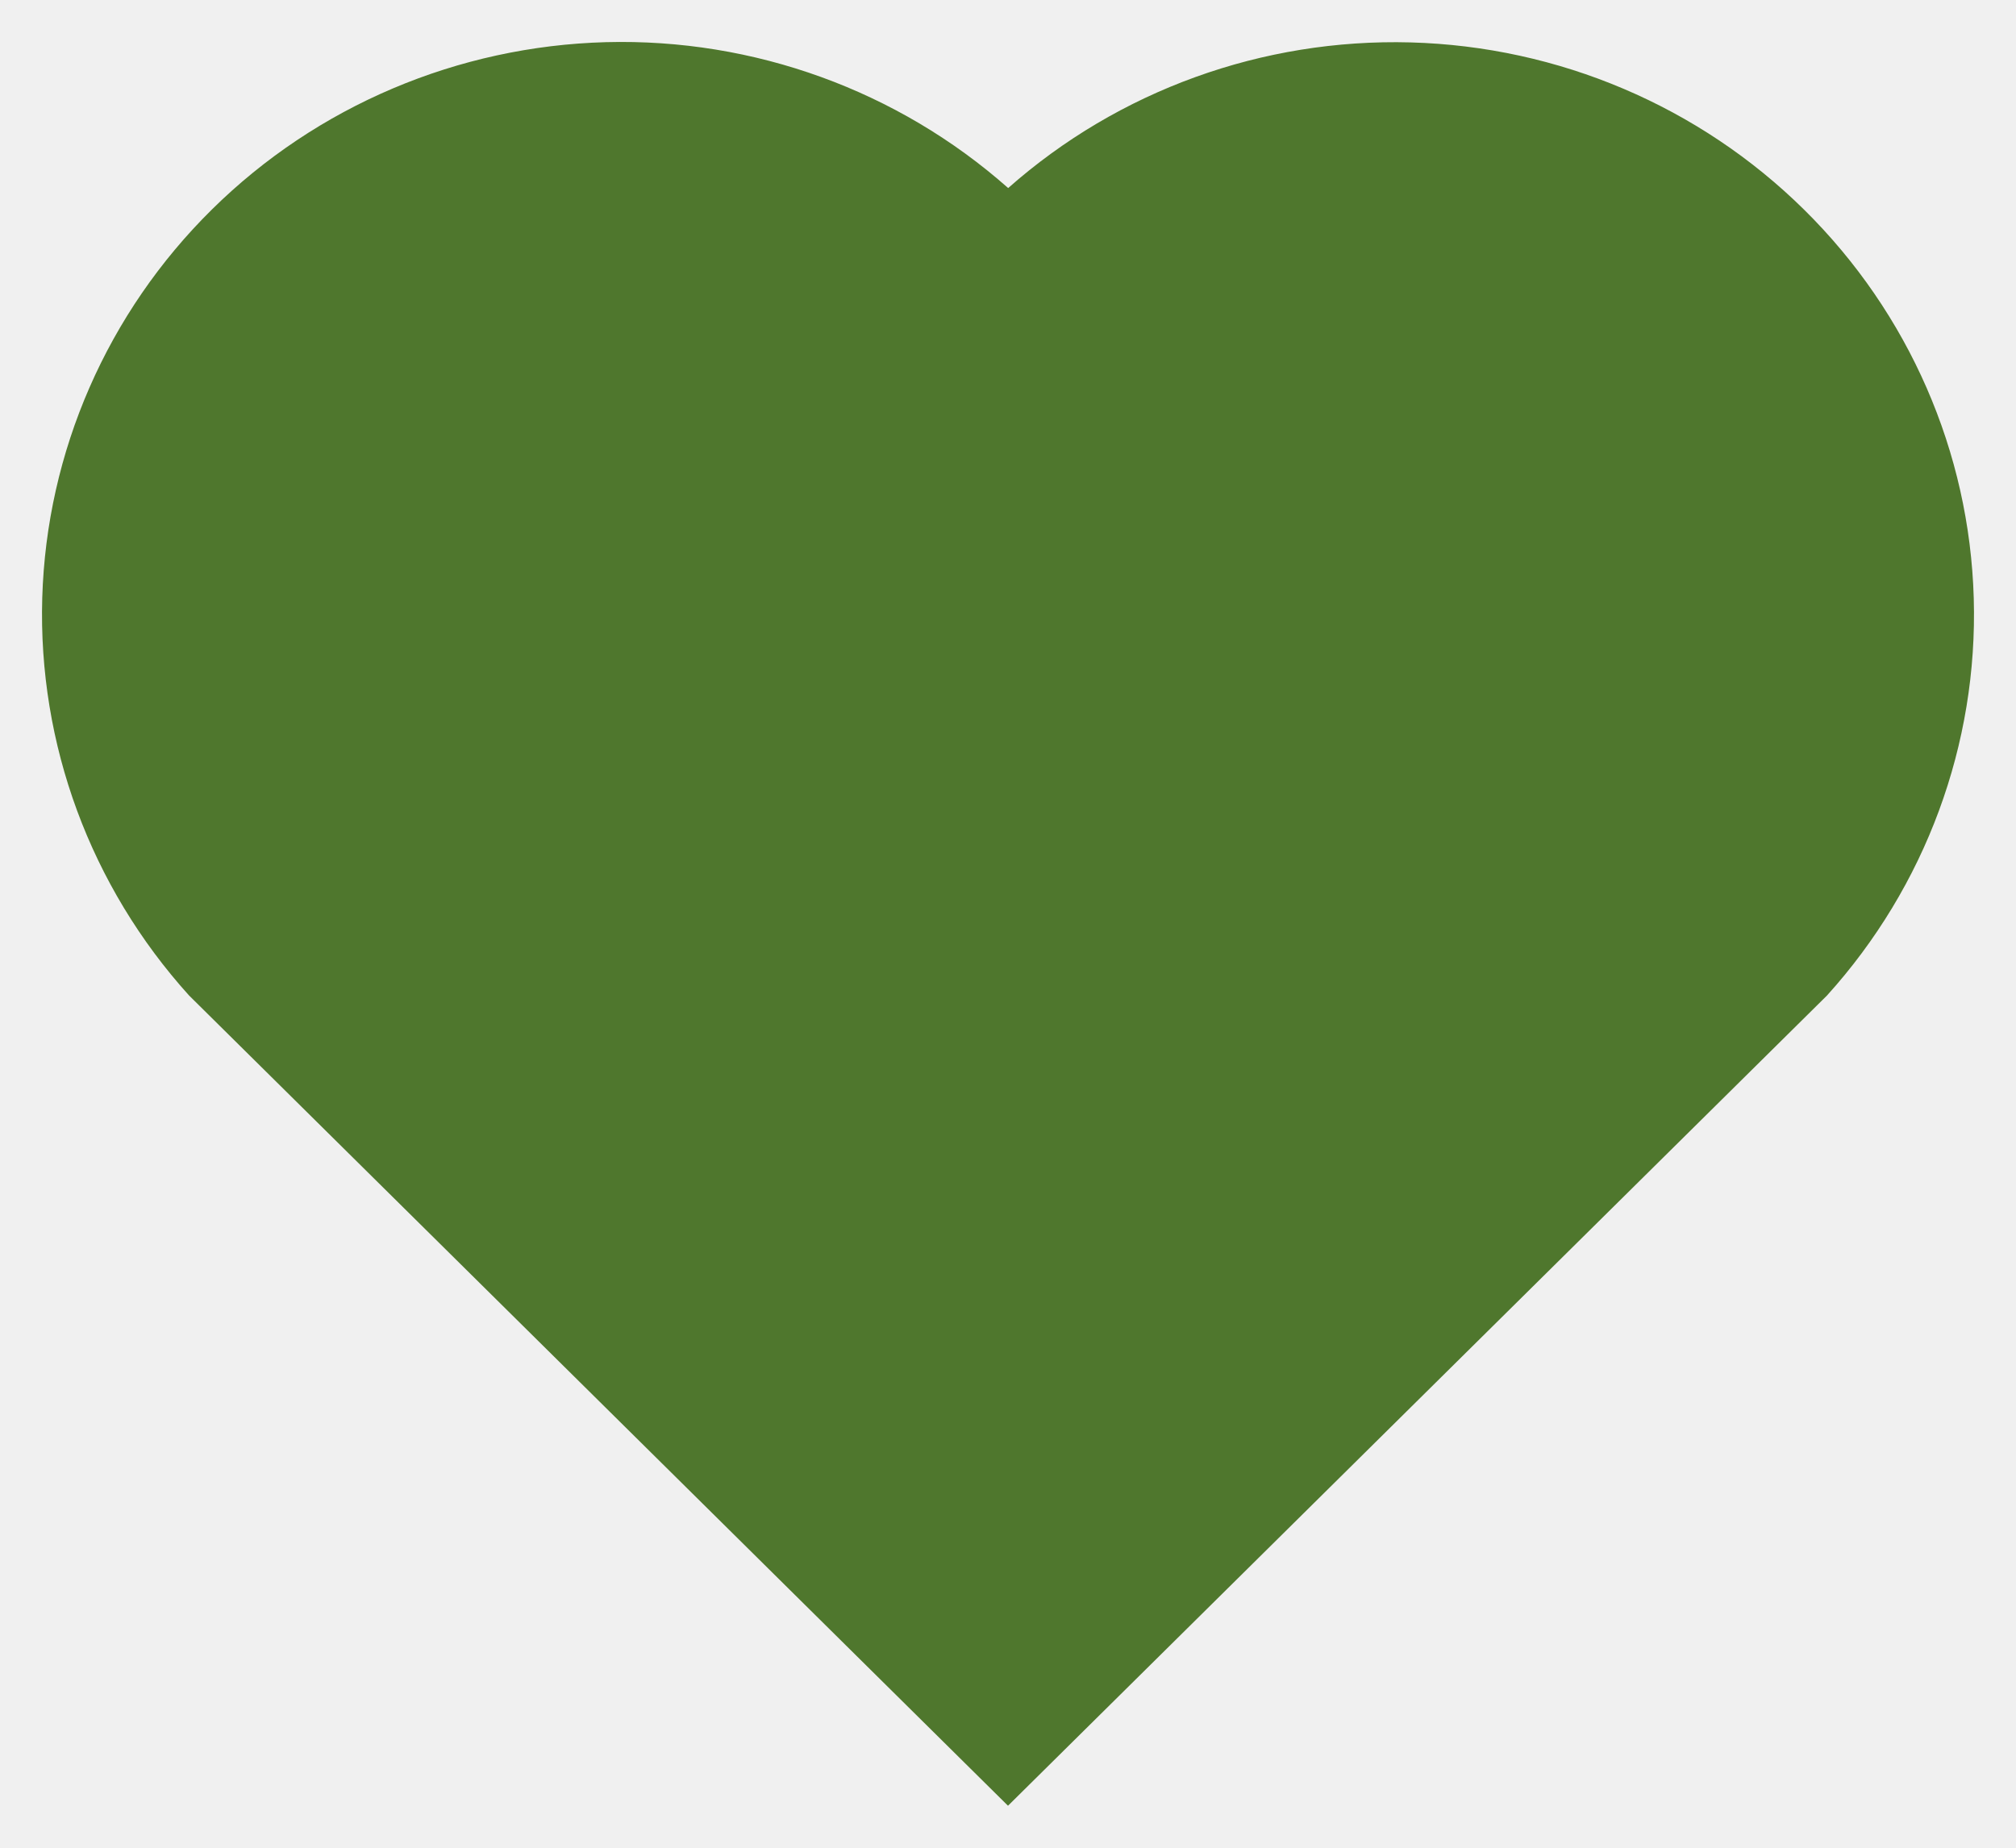
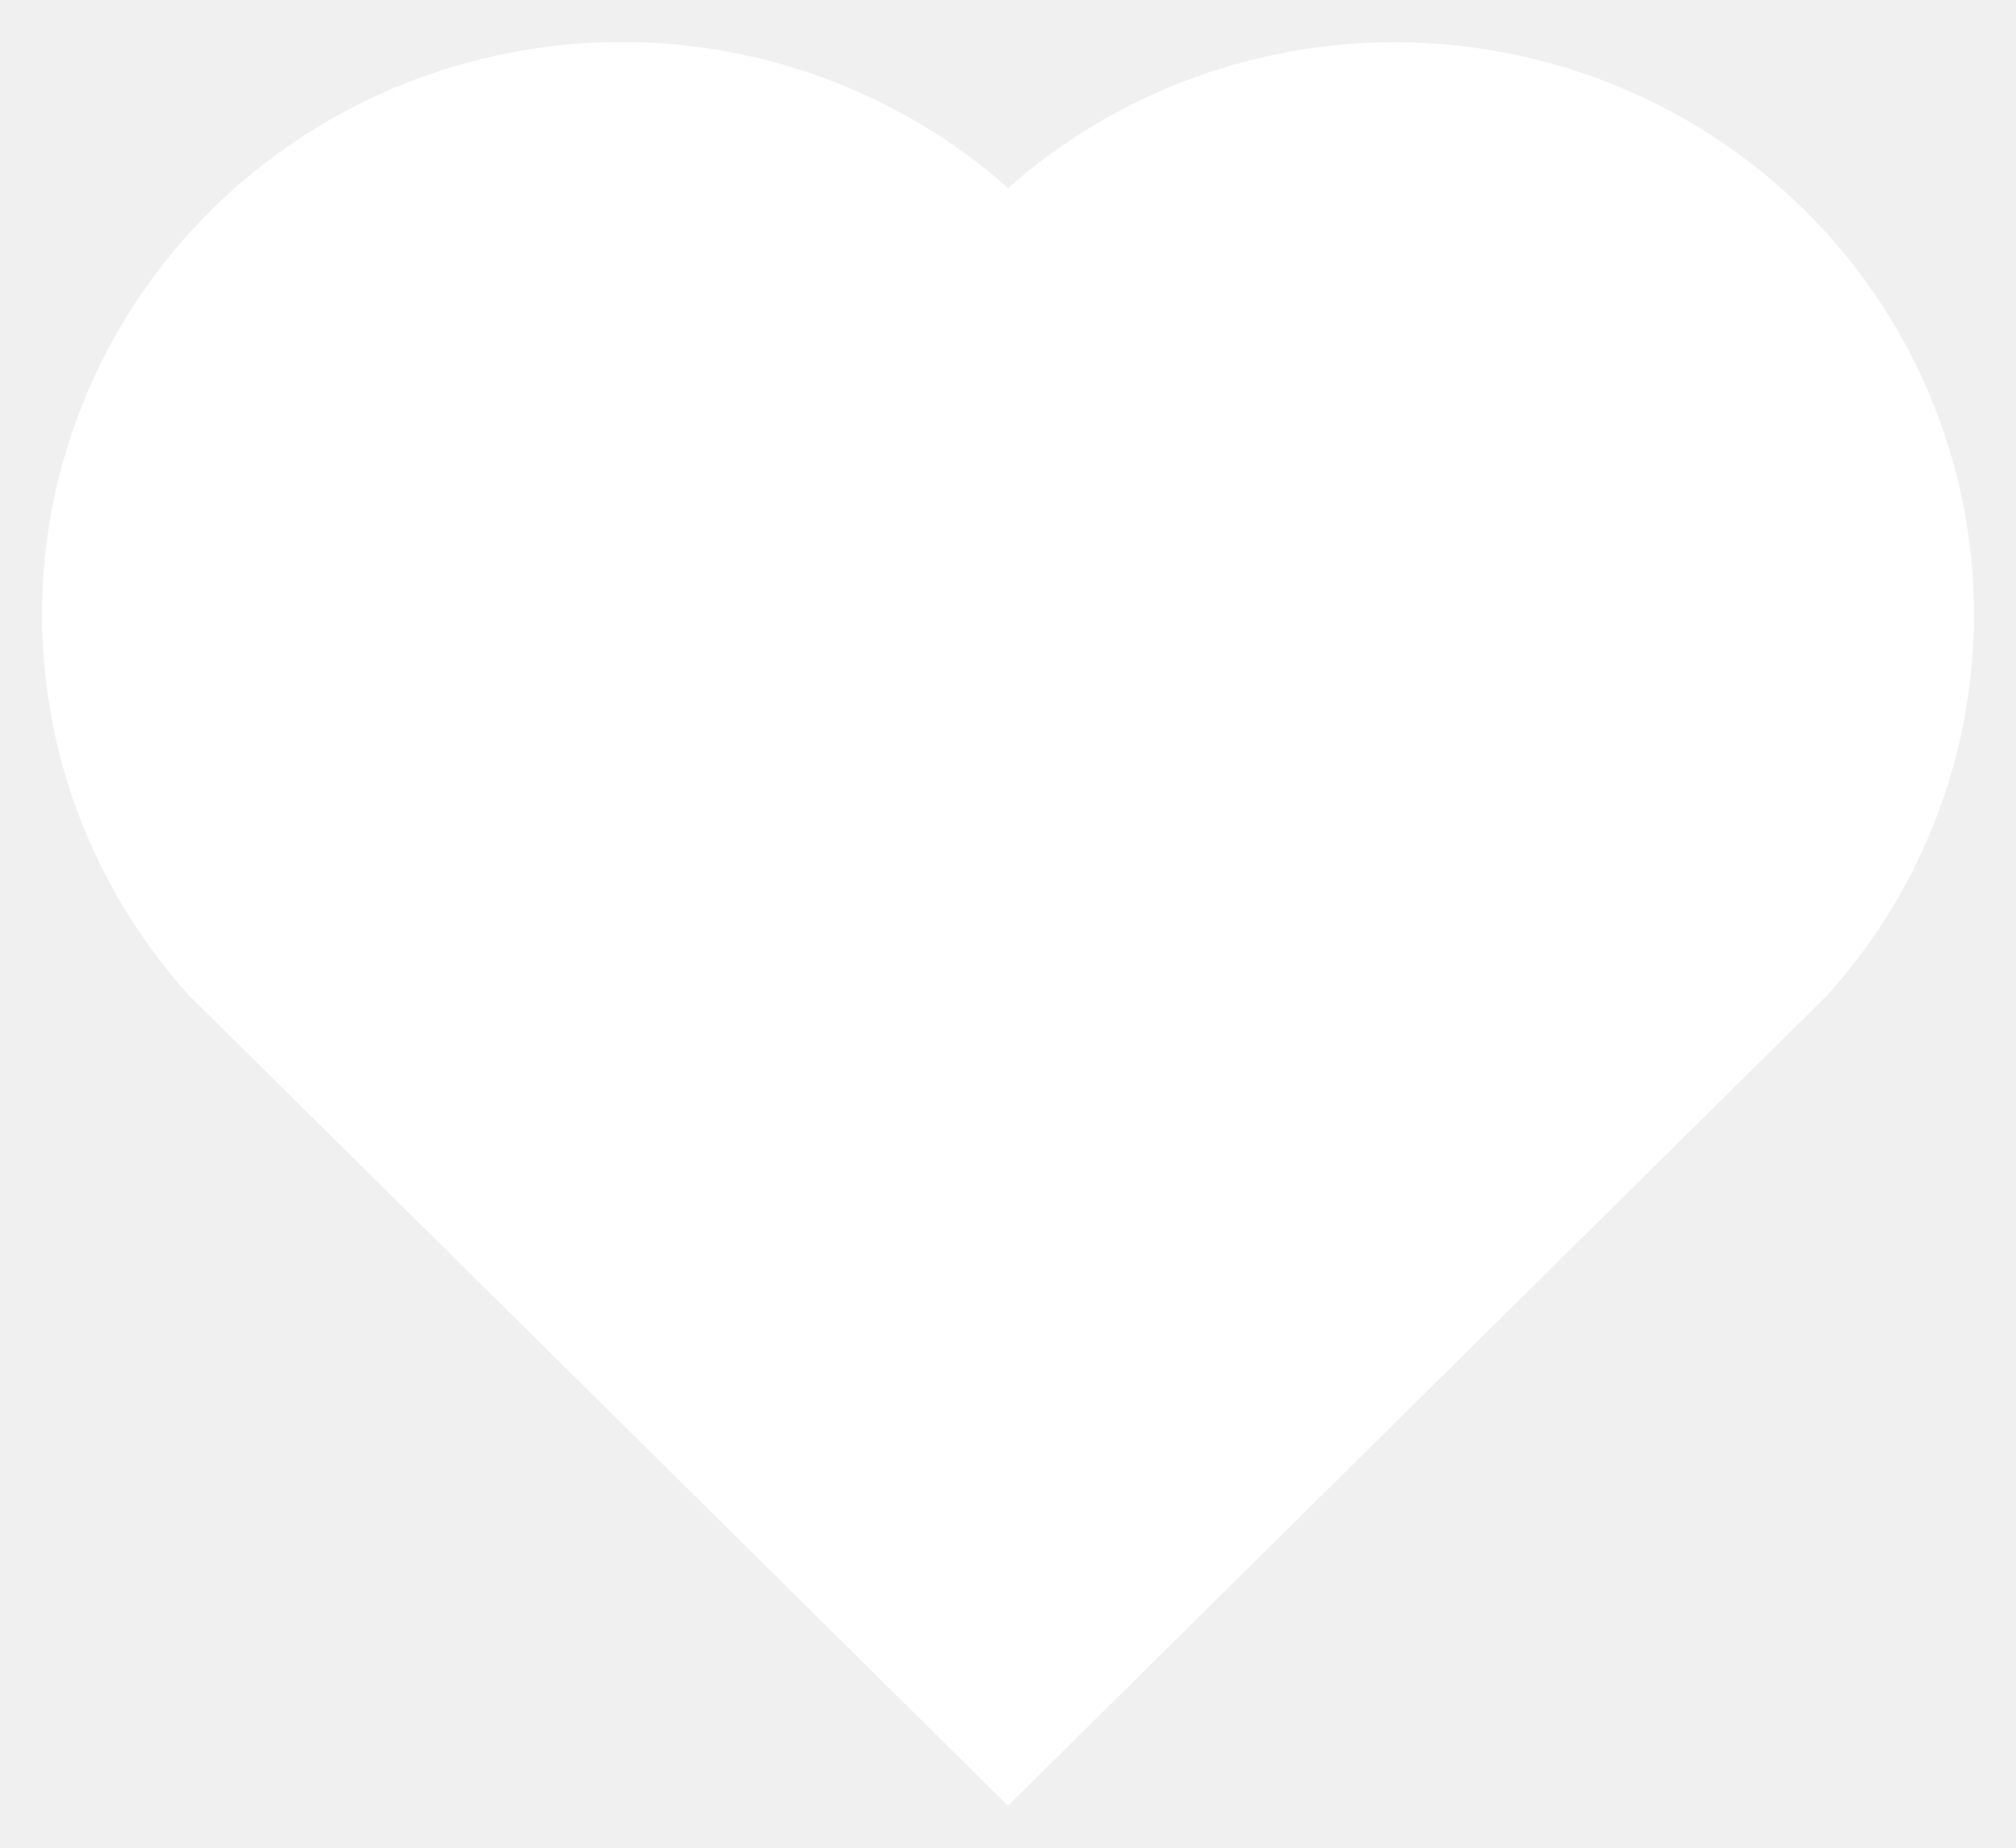
<svg xmlns="http://www.w3.org/2000/svg" width="24" height="22" viewBox="0 0 24 22" fill="none">
-   <path d="M12.002 2.239C13.316 1.077 15.03 0.457 16.793 0.505C18.555 0.553 20.232 1.266 21.479 2.498C22.725 3.728 23.447 5.383 23.497 7.122C23.548 8.862 22.923 10.555 21.75 11.853L12 21.5L2.251 11.853C1.077 10.554 0.452 8.86 0.503 7.119C0.554 5.378 1.278 3.722 2.525 2.492C3.773 1.261 5.45 0.55 7.213 0.502C8.975 0.455 10.689 1.077 12.002 2.239Z" fill="#4F772D" />
+   <path d="M12.002 2.239C13.316 1.077 15.03 0.457 16.793 0.505C18.555 0.553 20.232 1.266 21.479 2.498C22.725 3.728 23.447 5.383 23.497 7.122C23.548 8.862 22.923 10.555 21.75 11.853L12 21.5L2.251 11.853C1.077 10.554 0.452 8.86 0.503 7.119C0.554 5.378 1.278 3.722 2.525 2.492C3.773 1.261 5.45 0.55 7.213 0.502C8.975 0.455 10.689 1.077 12.002 2.239Z" fill="#FFF" />
</svg>
